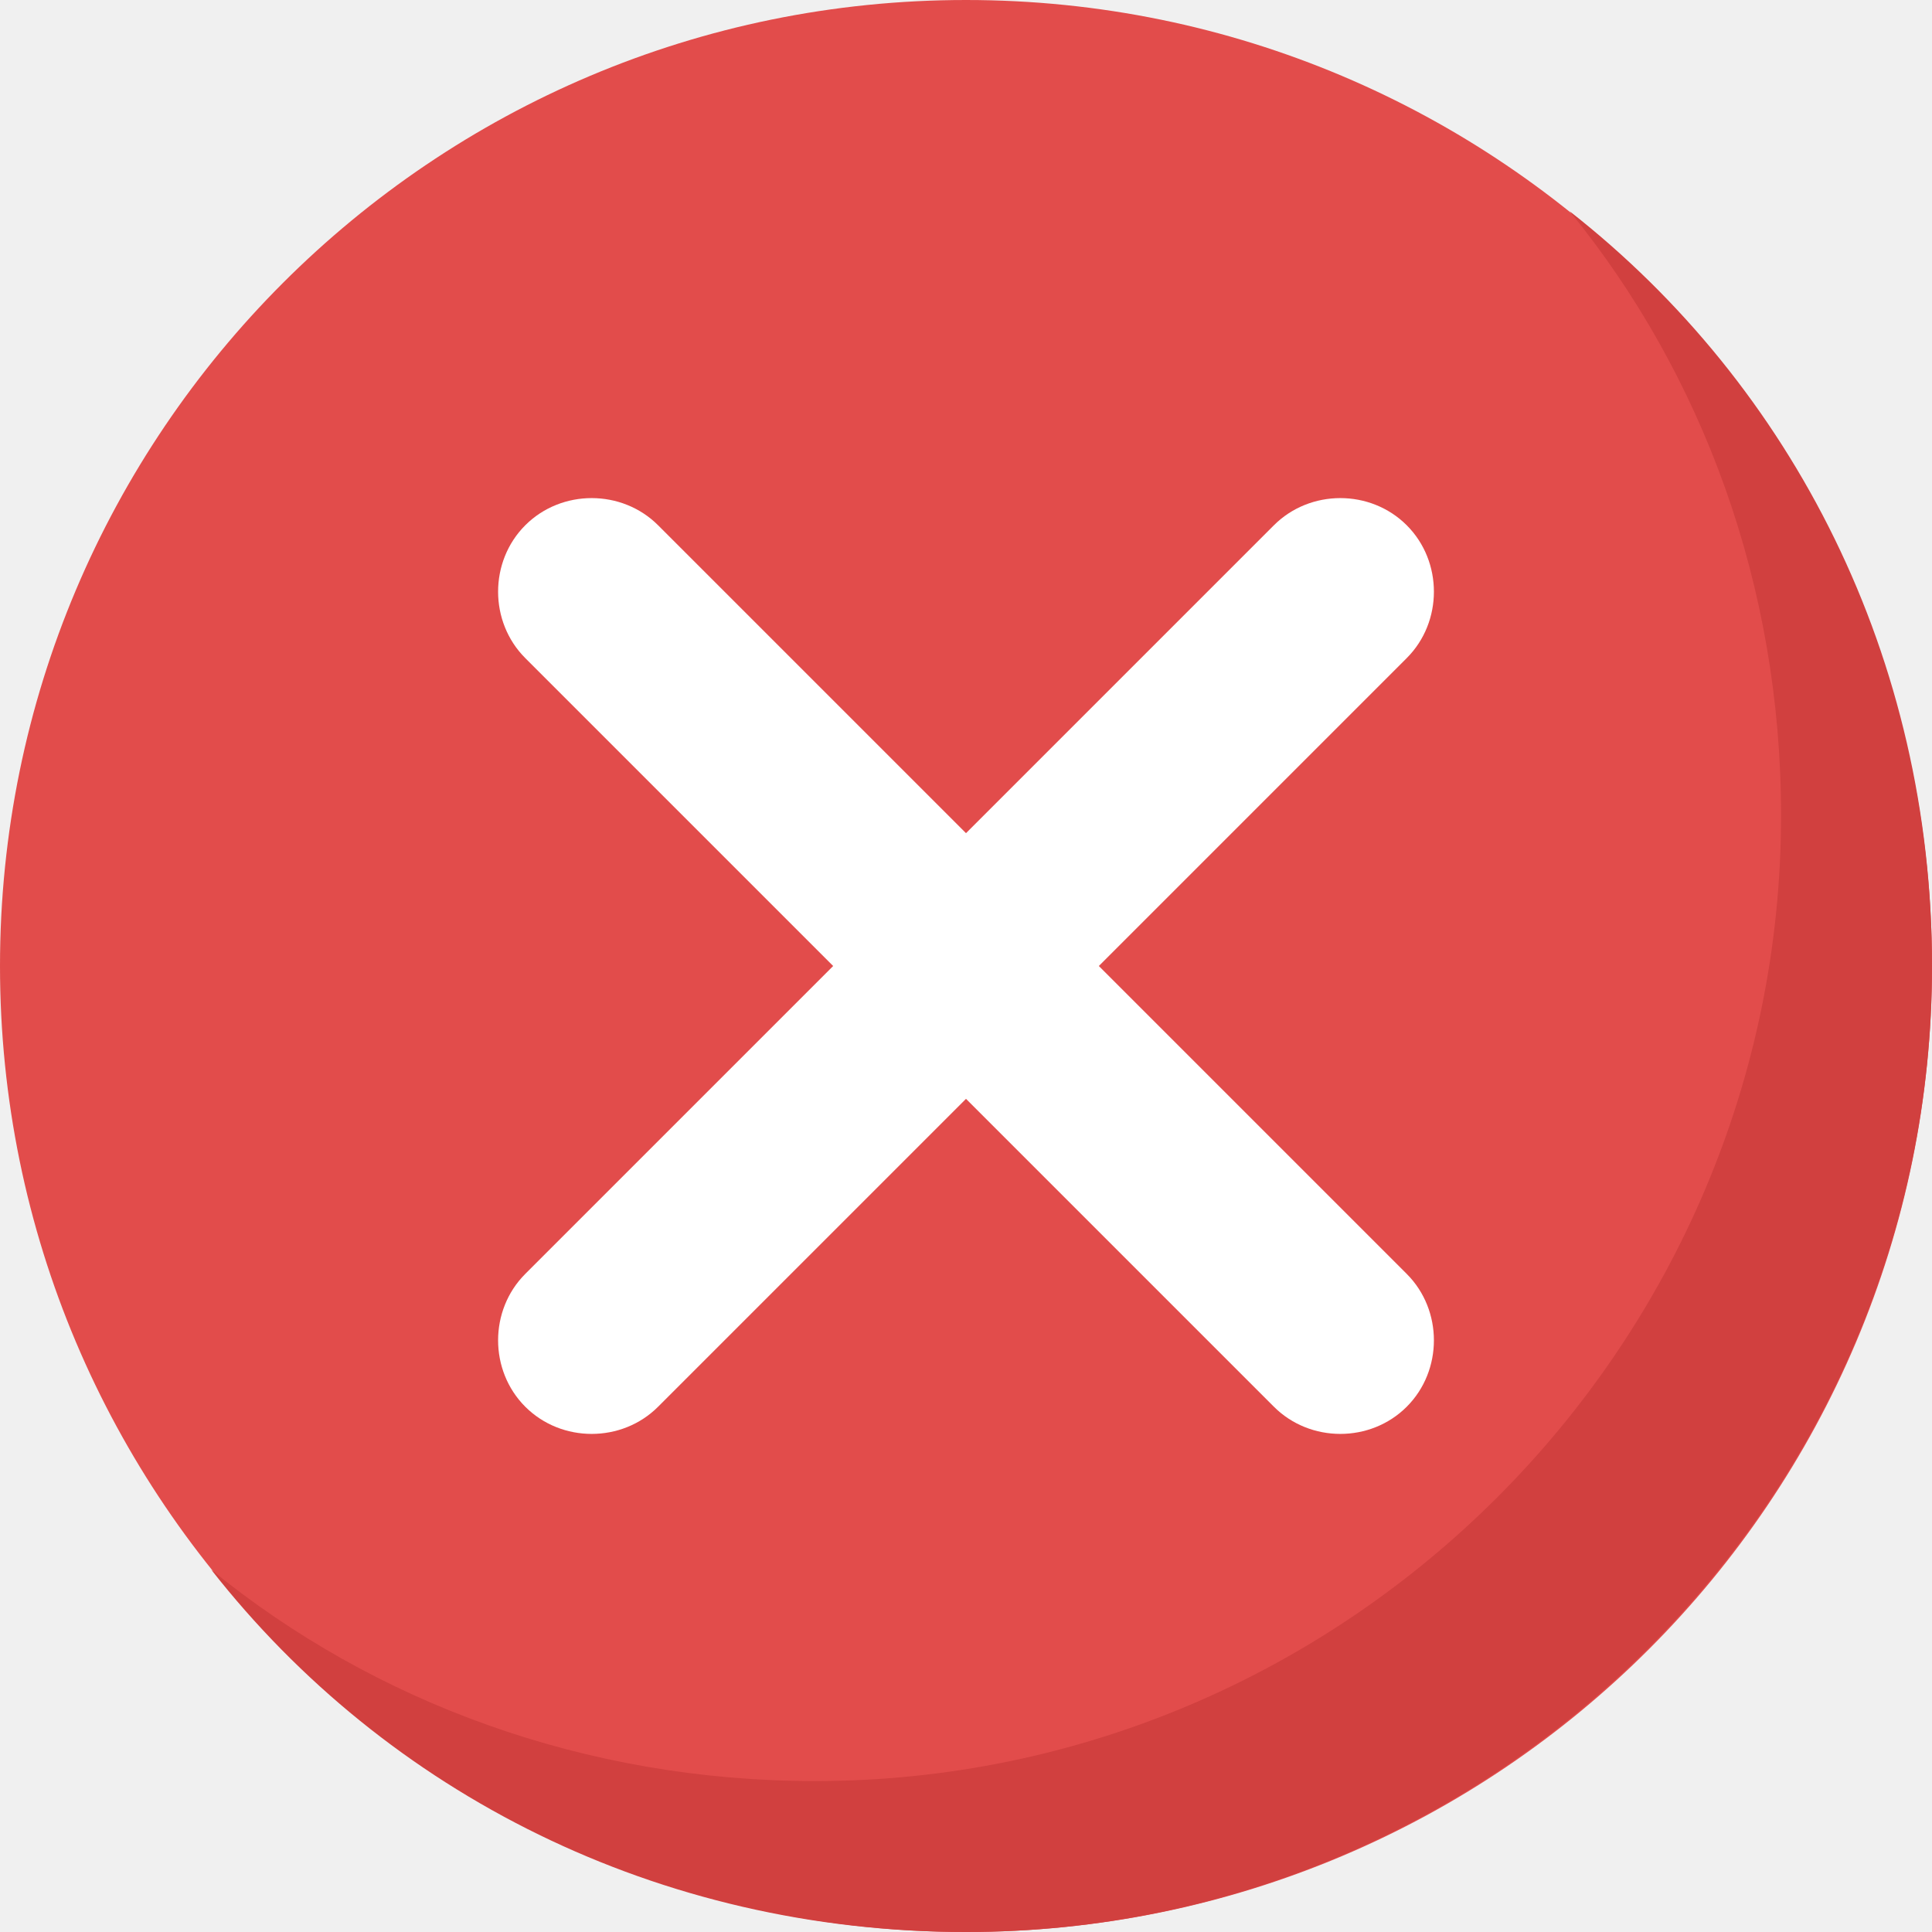
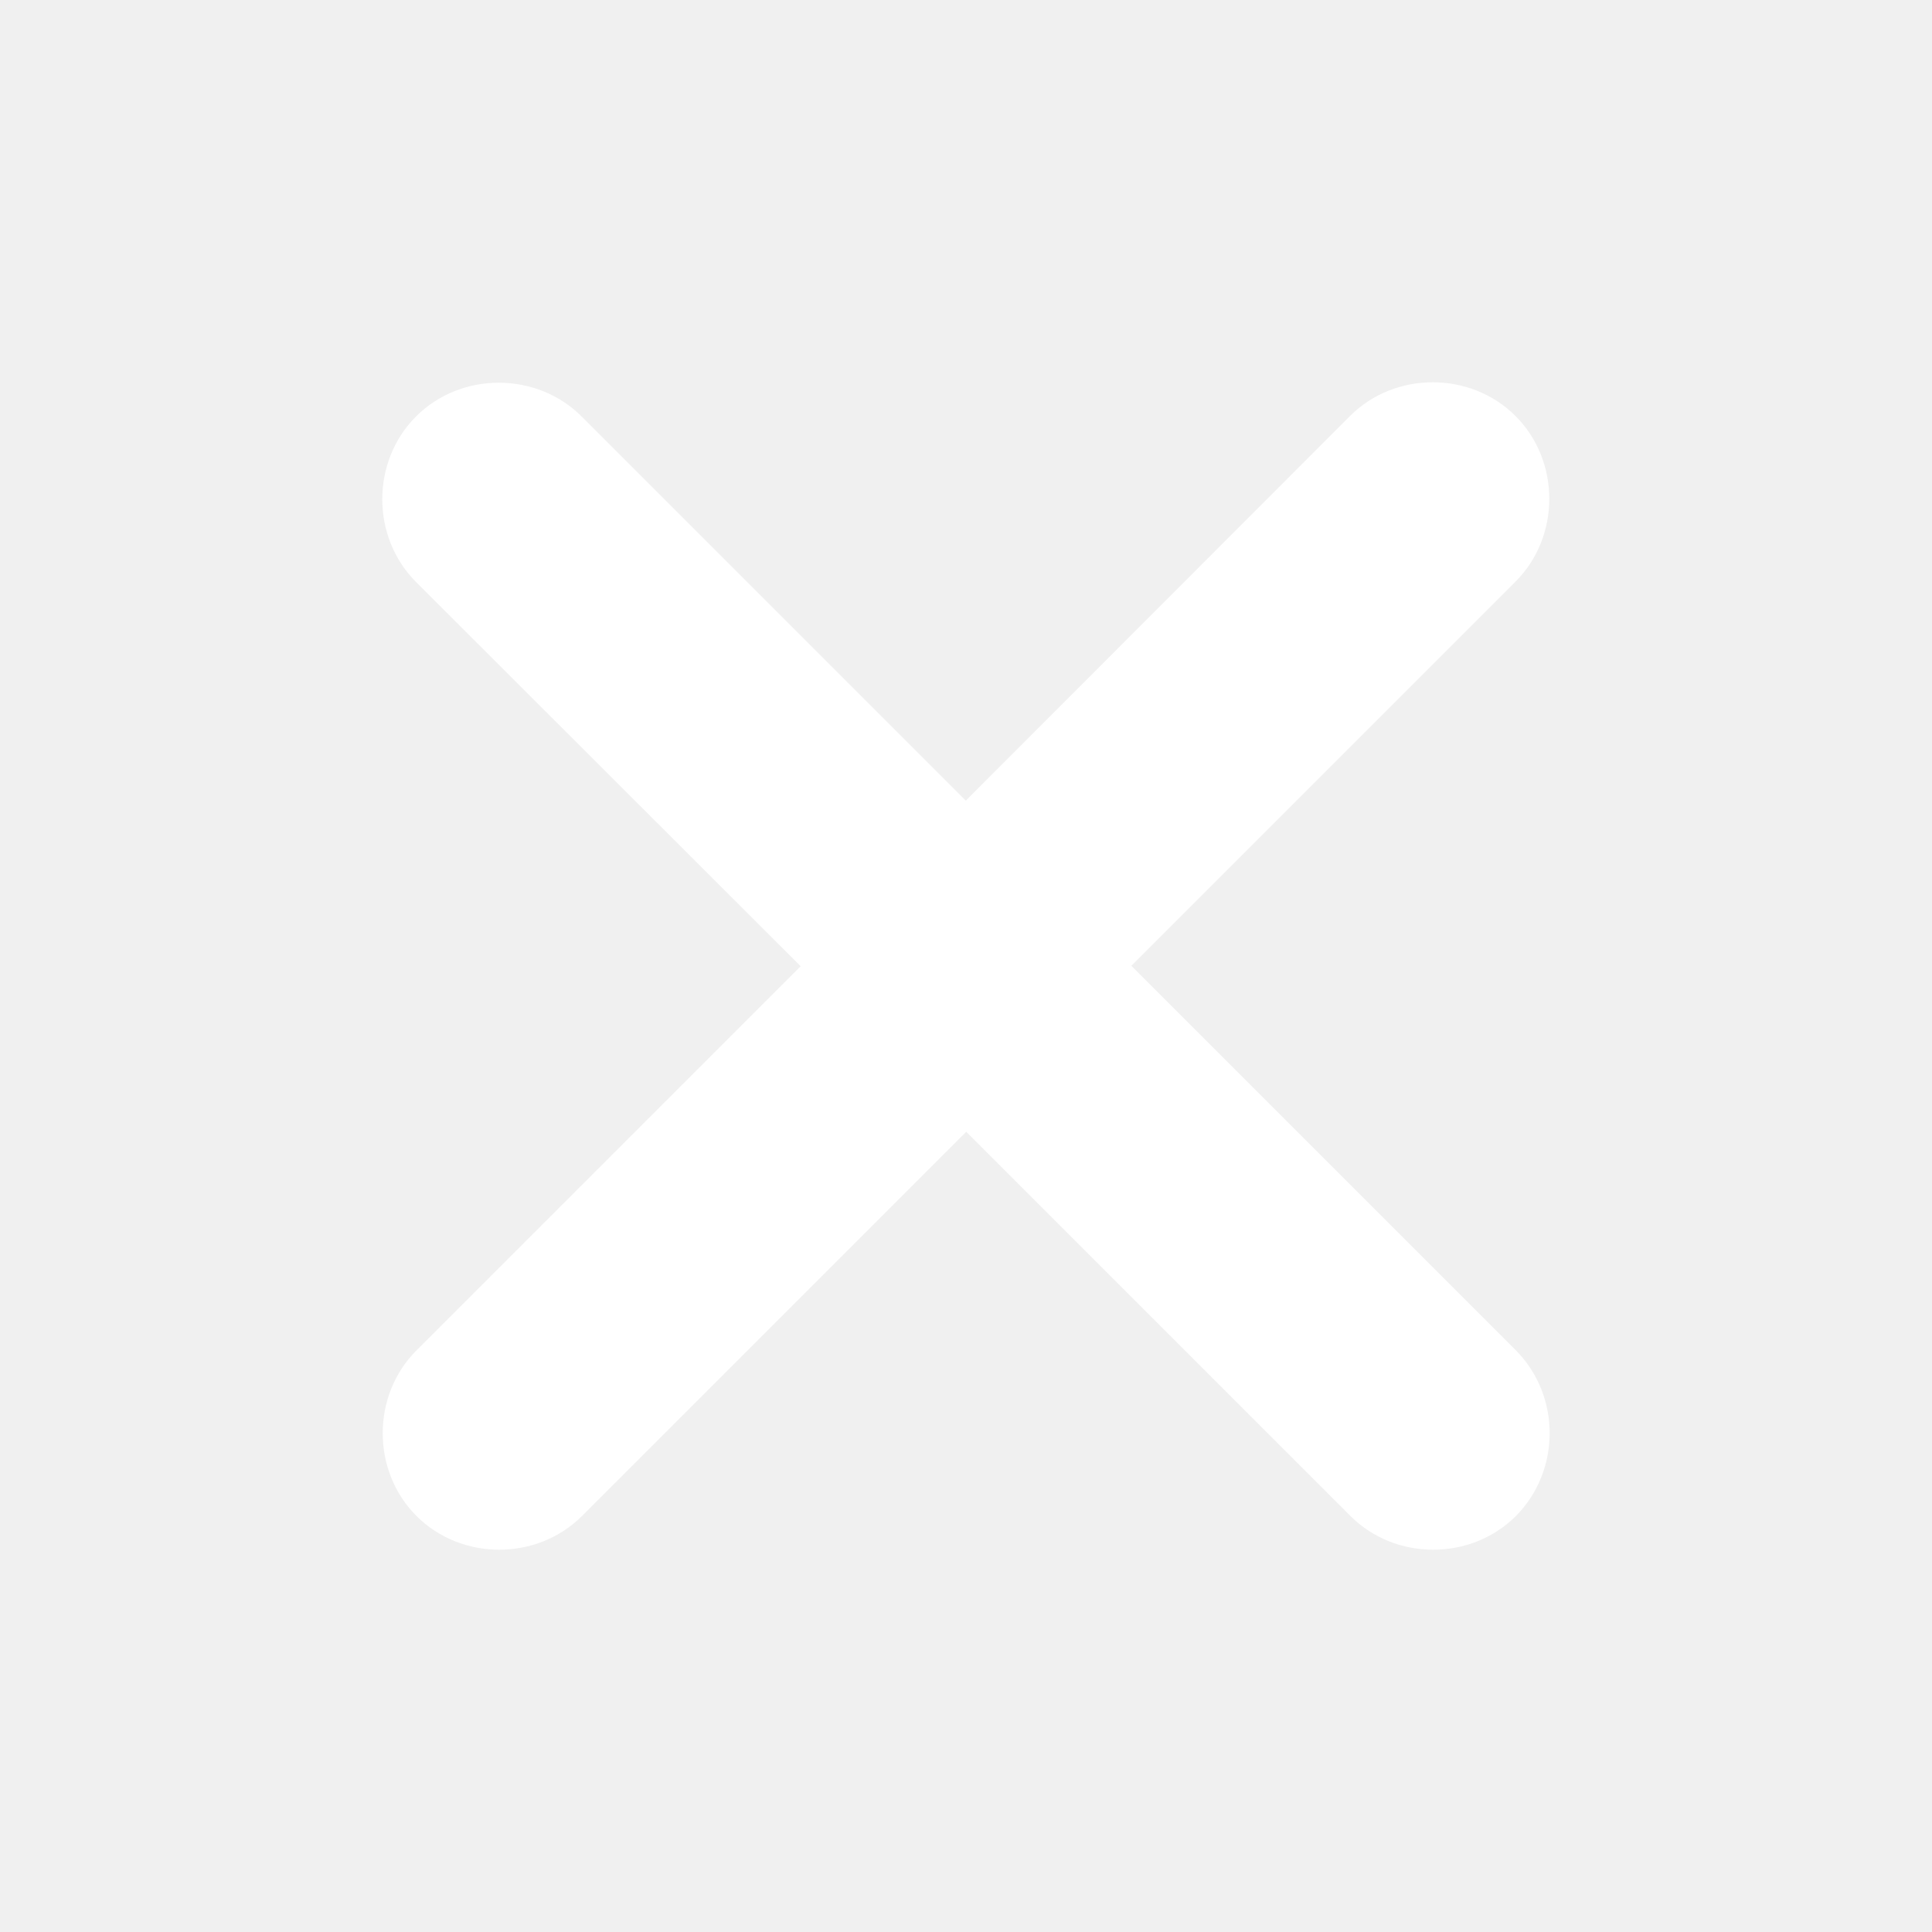
- <svg xmlns="http://www.w3.org/2000/svg" version="1.1" id="Capa_1" x="0px" y="0px" viewBox="0 0 455.111 455.111" style="enable-background:new 0 0 455.111 455.111;" xml:space="preserve">
-   <circle style="fill:#E24C4B;" cx="227.556" cy="227.556" r="227.556" />
-   <path style="fill:#D1403F;" d="M455.111,227.556c0,125.156-102.4,227.556-227.556,227.556c-72.533,0-136.533-32.711-177.778-85.333  c38.4,31.289,88.178,49.778,142.222,49.778c125.156,0,227.556-102.4,227.556-227.556c0-54.044-18.489-103.822-49.778-142.222  C422.4,91.022,455.111,155.022,455.111,227.556z" />
-   <path style="fill:#FFFFFF;" d="M331.378,331.378c-8.533,8.533-22.756,8.533-31.289,0l-72.533-72.533l-72.533,72.533  c-8.533,8.533-22.756,8.533-31.289,0c-8.533-8.533-8.533-22.756,0-31.289l72.533-72.533l-72.533-72.533  c-8.533-8.533-8.533-22.756,0-31.289c8.533-8.533,22.756-8.533,31.289,0l72.533,72.533l72.533-72.533  c8.533-8.533,22.756-8.533,31.289,0c8.533,8.533,8.533,22.756,0,31.289l-72.533,72.533l72.533,72.533  C339.911,308.622,339.911,322.844,331.378,331.378z" />
-   <g>
- </g>
-   <g>
- </g>
-   <g>
- </g>
-   <g>
- </g>
-   <g>
- </g>
-   <g>
- </g>
-   <g>
- </g>
-   <g>
- </g>
-   <g>
- </g>
-   <g>
- </g>
-   <g>
- </g>
-   <g>
- </g>
-   <g>
- </g>
-   <g>
- </g>
-   <g>
- </g>
+ <svg xmlns="http://www.w3.org/2000/svg" version="1.1" id="Capa_1" x="0px" y="0px" viewBox="0 0 455.1 455.1" style="enable-background:new 0 0 455.1 455.1;" xml:space="preserve">
+   <style type="text/css">
+ 	.st0{fill:#FFFFFF;}
+ </style>
+   <path class="st0" d="M357.1,357.1c-10.6,10.6-28.4,10.6-39,0l-90.5-90.5l-90.5,90.5c-10.6,10.6-28.4,10.6-39,0s-10.6-28.4,0-39  l90.5-90.5L98,137.1c-10.6-10.6-10.6-28.4,0-39c10.6-10.6,28.4-10.6,39,0l90.5,90.5L318,98c10.6-10.6,28.4-10.6,39,0s10.6,28.4,0,39  l-90.5,90.5l90.5,90.5C367.7,328.7,367.7,346.4,357.1,357.1z" />
</svg>
